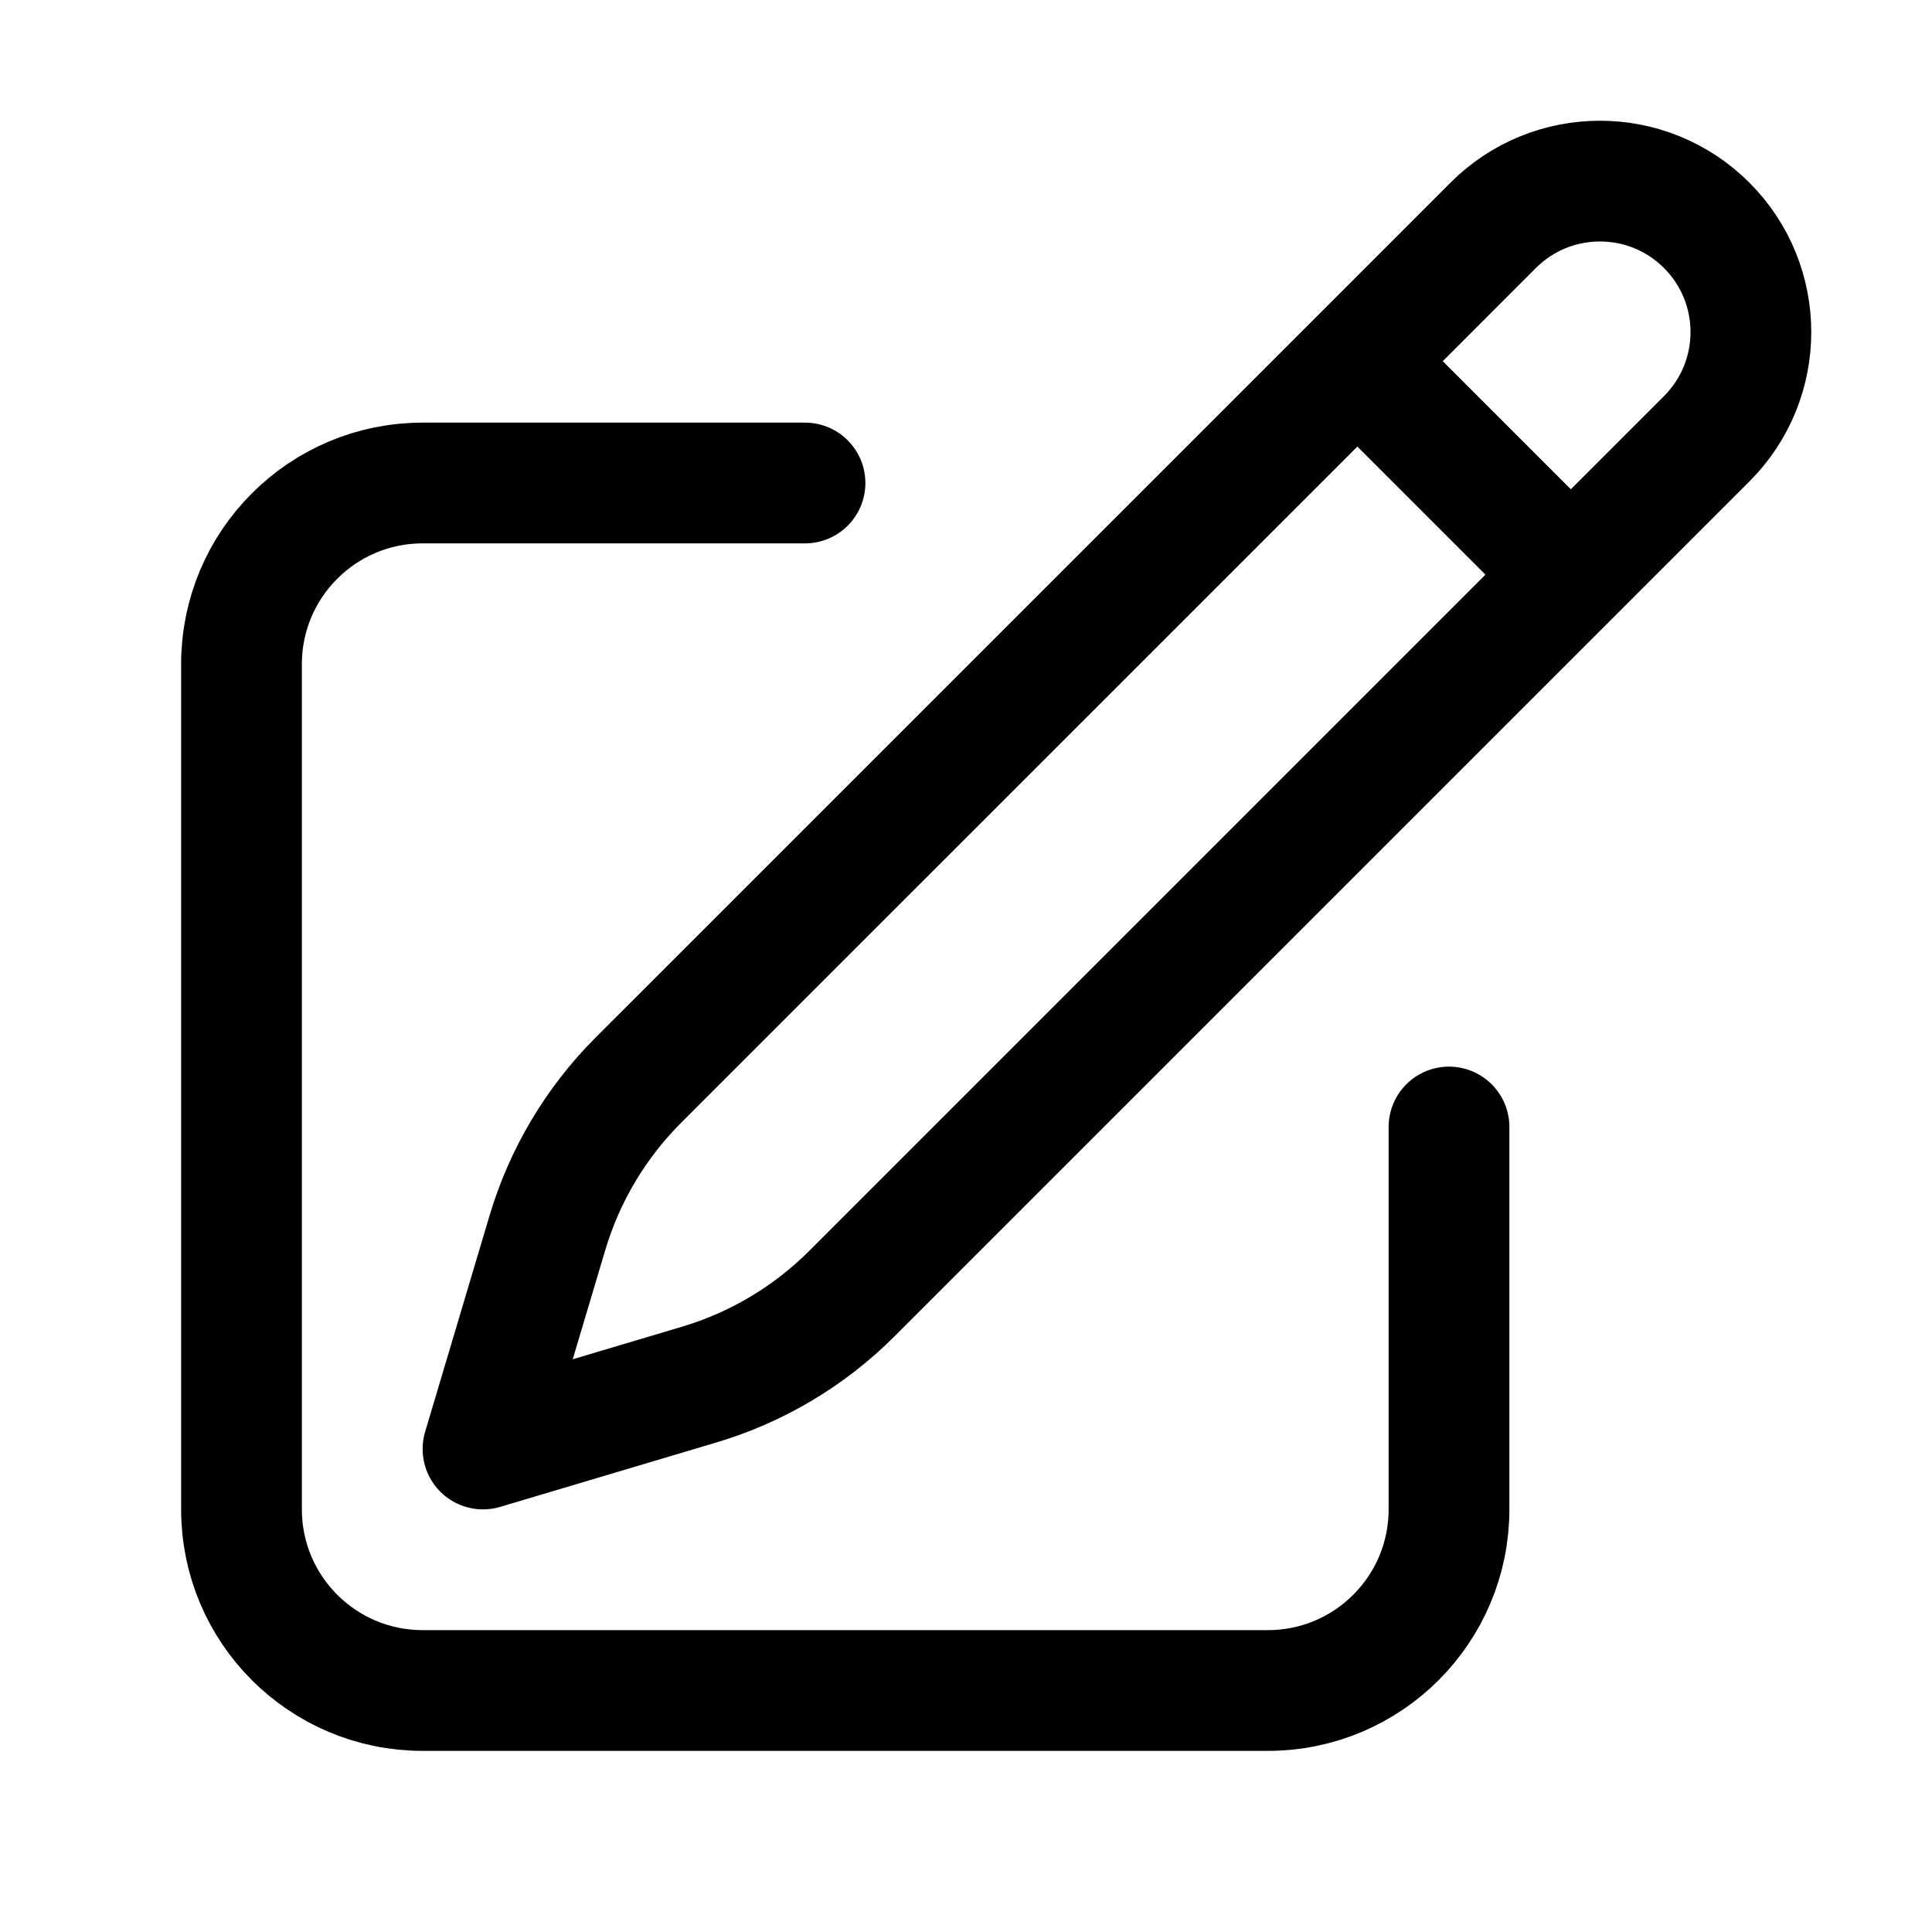
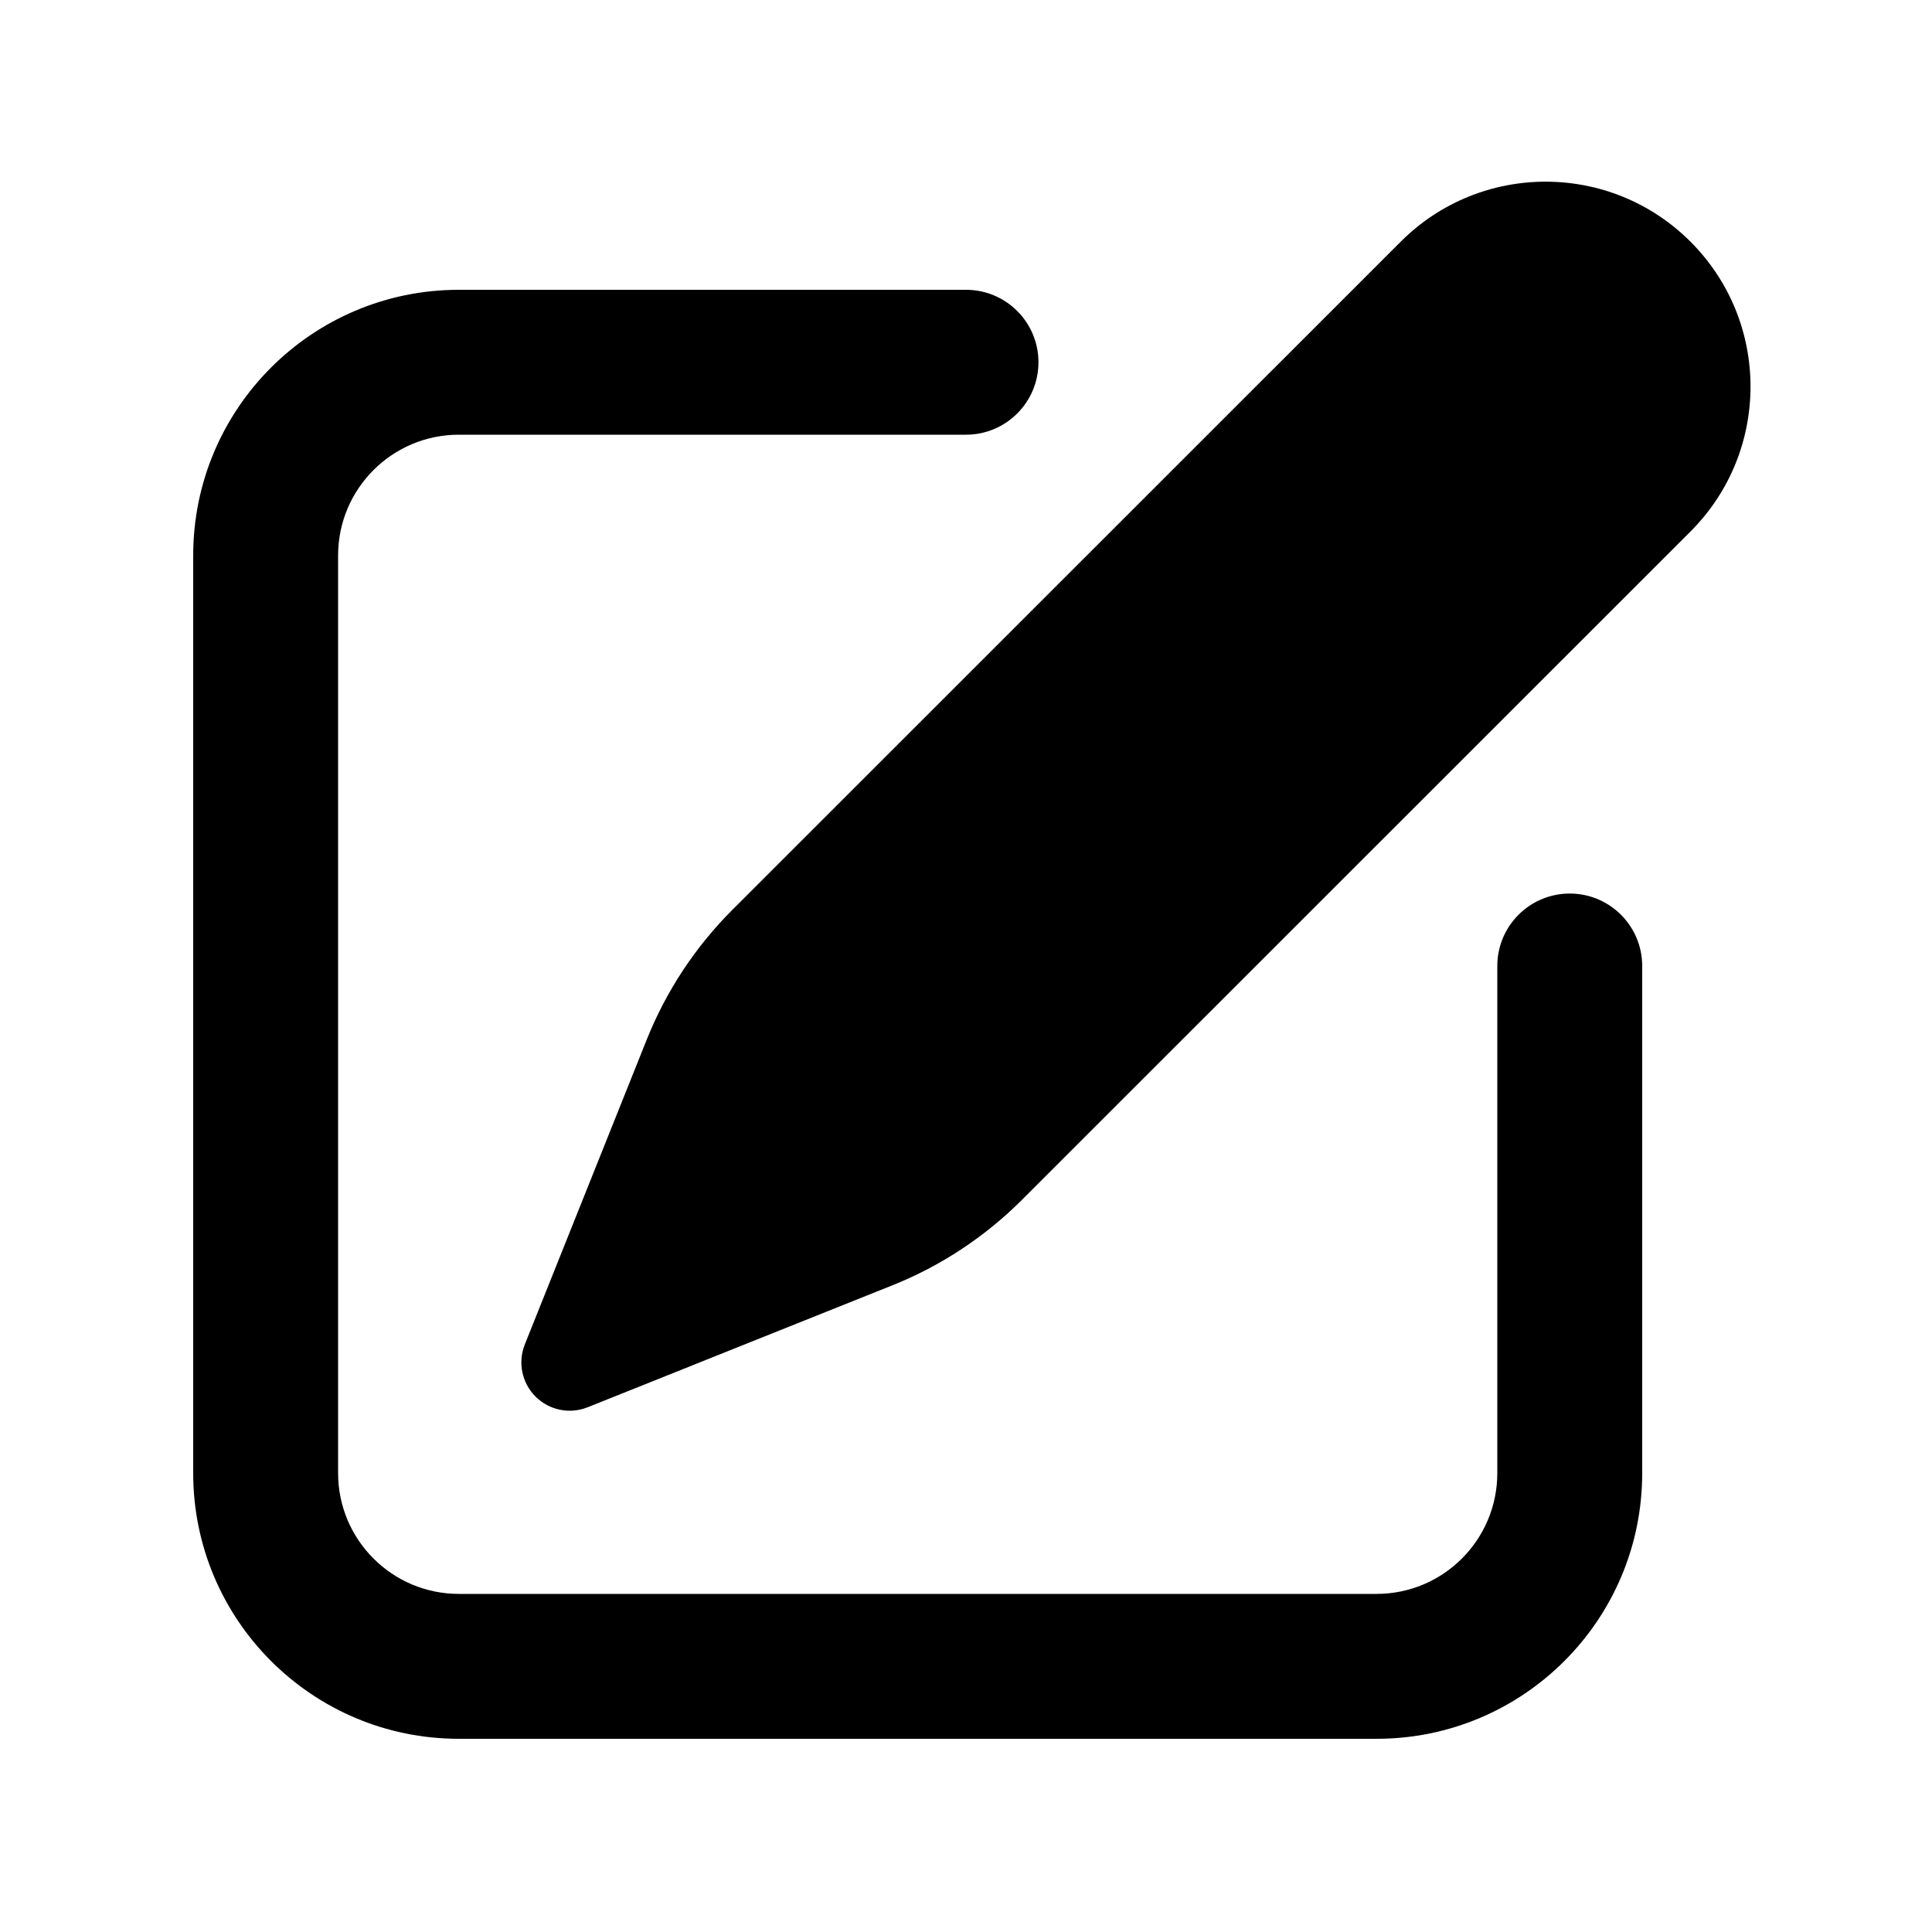
- <svg xmlns="http://www.w3.org/2000/svg" fill="none" viewBox="0 0 24 24" stroke-width="1.5" stroke="currentColor" id="svg">
-   <path stroke-linecap="round" stroke-linejoin="round" d="M16.862 4.487l1.687-1.688a1.875 1.875 0 112.652 2.652L10.582 16.07a4.5 4.5 0 01-1.897 1.13L6 18l.8-2.685a4.5 4.5 0 011.13-1.897l8.932-8.931zm0 0L19.5 7.125M18 14v4.75A2.25 2.25 0 0115.75 21H5.25A2.25 2.25 0 013 18.75V8.25A2.25 2.25 0 015.25 6H10" />
+ <svg xmlns="http://www.w3.org/2000/svg" viewBox="0 0 20 20" fill="currentColor" id="svg">
+   <path d="M5.433 13.917l1.262-3.155A4 4 0 017.58 9.42l6.92-6.918a2.121 2.121 0 013 3l-6.92 6.918c-.383.383-.84.685-1.343.886l-3.154 1.262a.5.5 0 01-.65-.65z" />
+   <path d="M3.5 5.75c0-.69.56-1.25 1.25-1.25H10A.75.75 0 0010 3H4.75A2.75 2.75 0 002 5.75v9.5A2.75 2.75 0 004.75 18h9.5A2.75 2.75 0 0017 15.25V10a.75.75 0 00-1.5 0v5.25c0 .69-.56 1.25-1.25 1.25h-9.5c-.69 0-1.25-.56-1.25-1.25v-9.5z" />
</svg>
